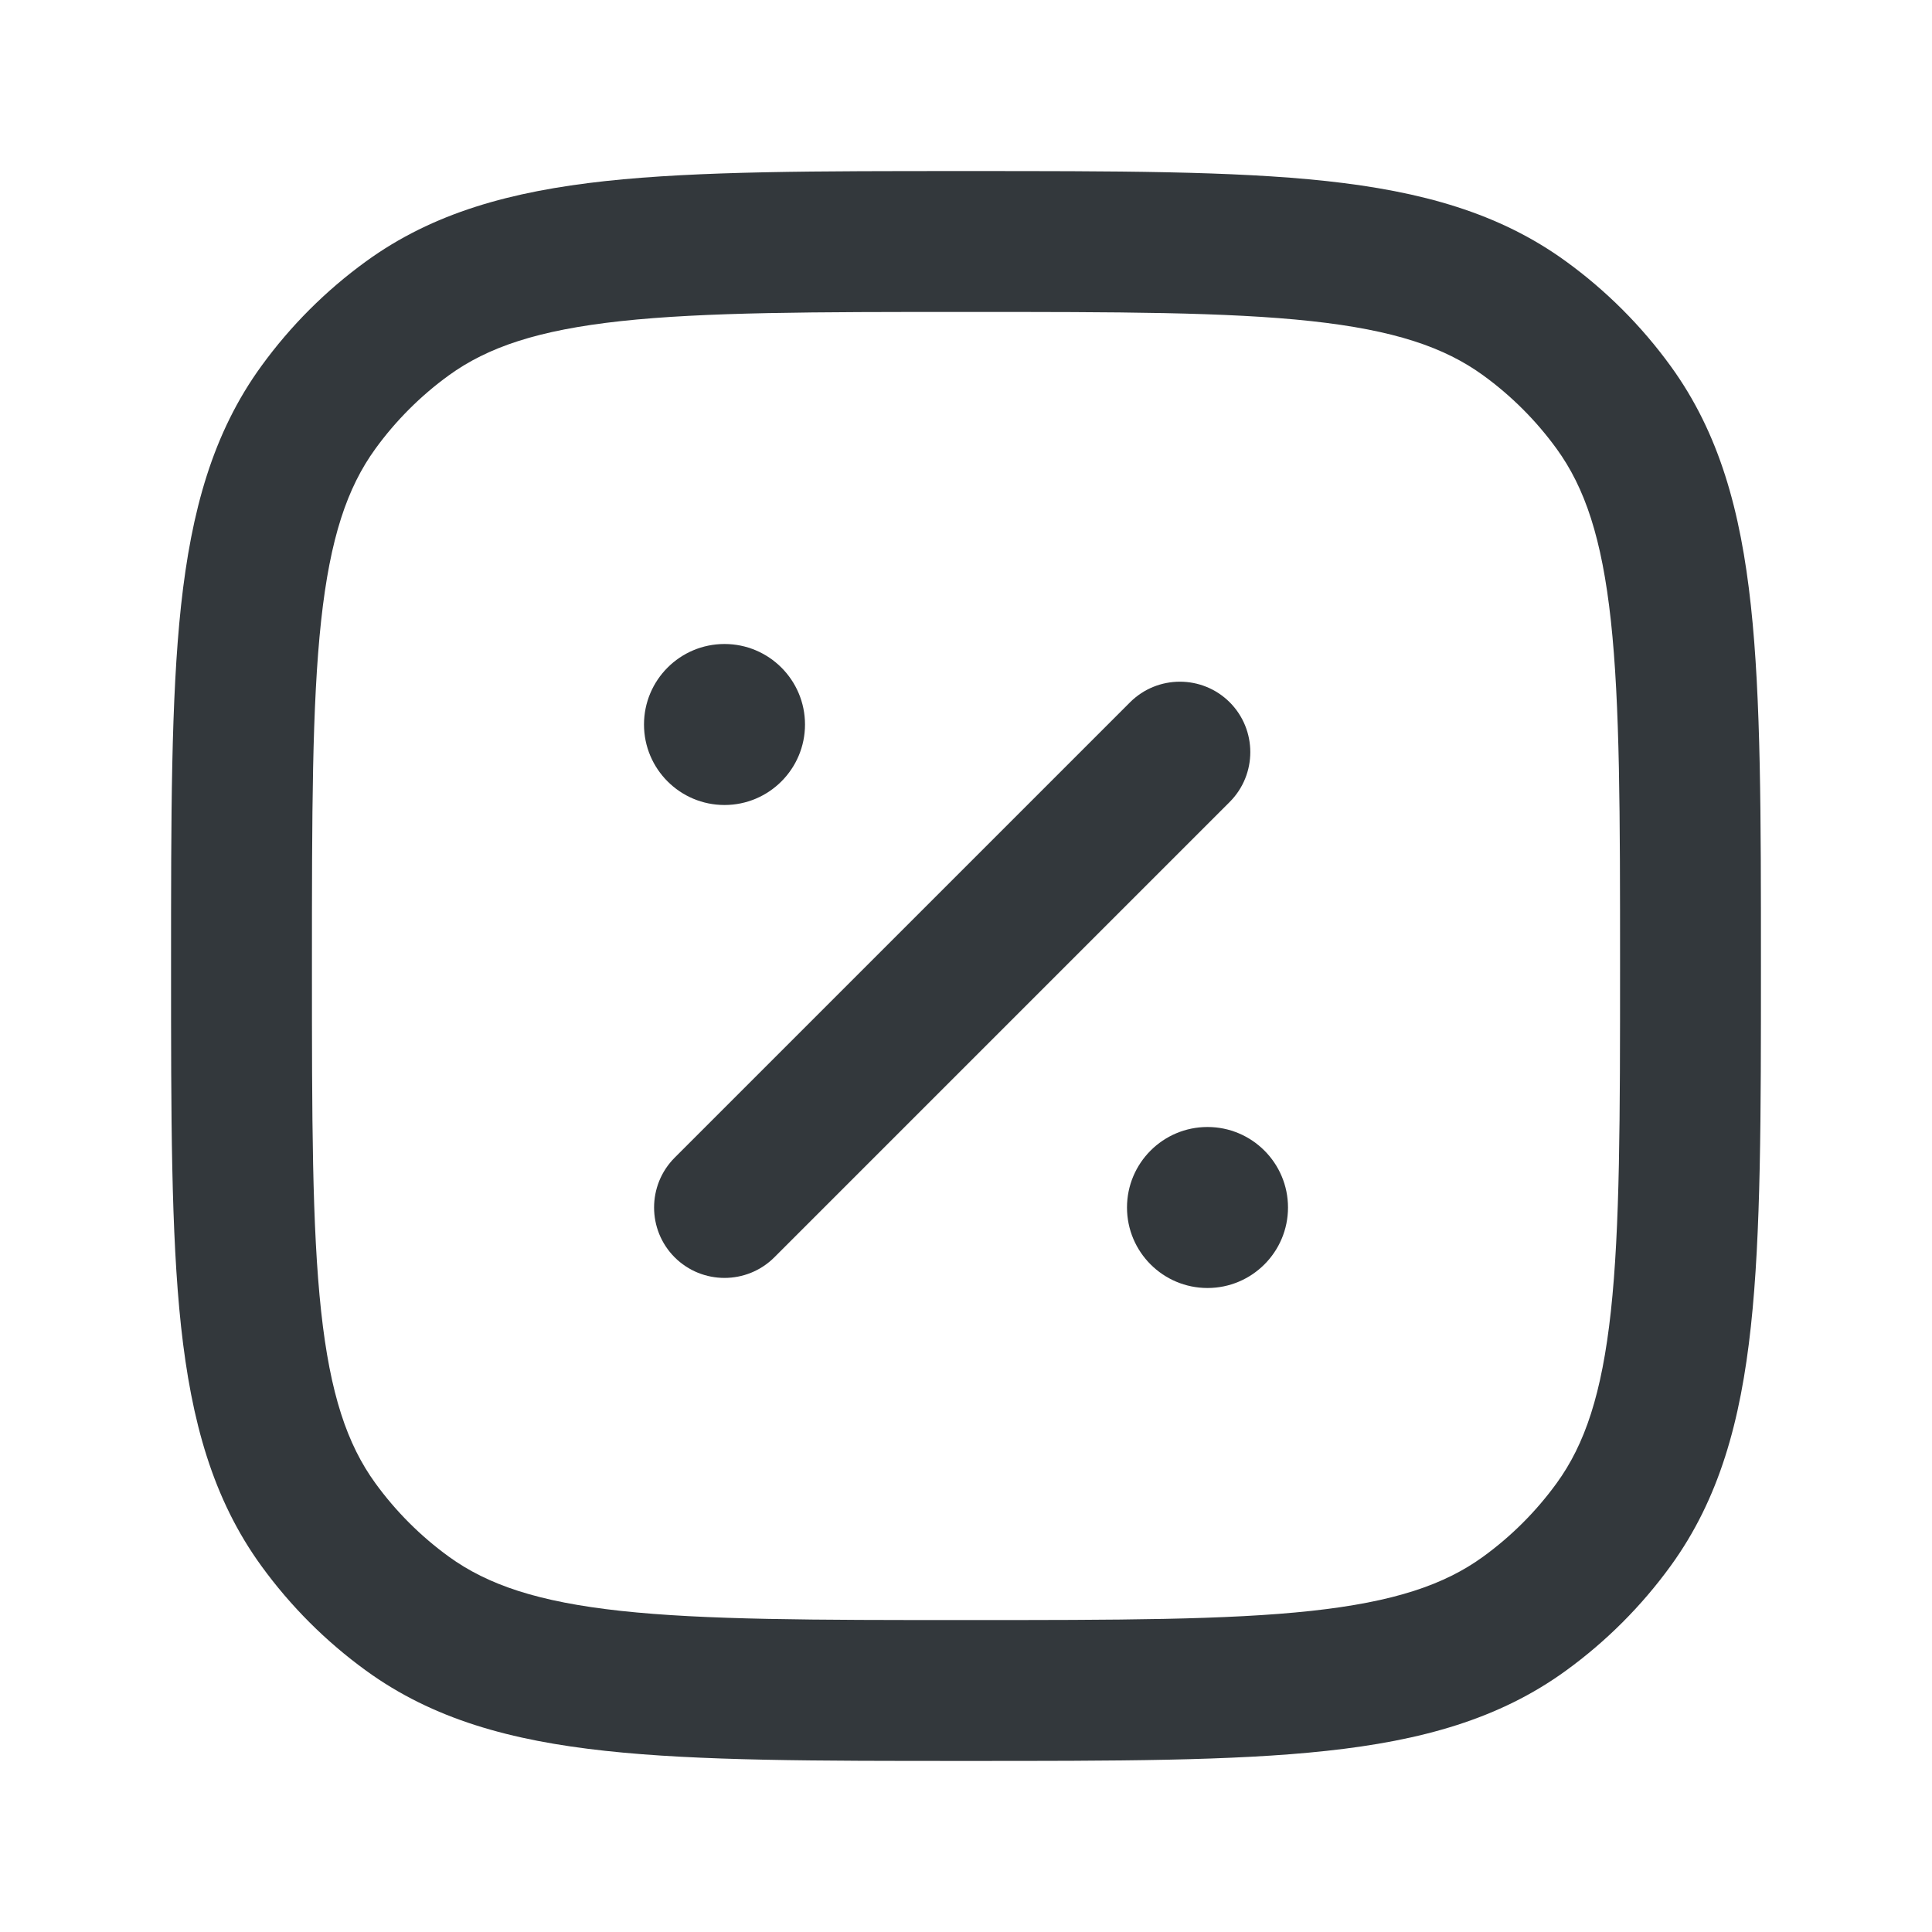
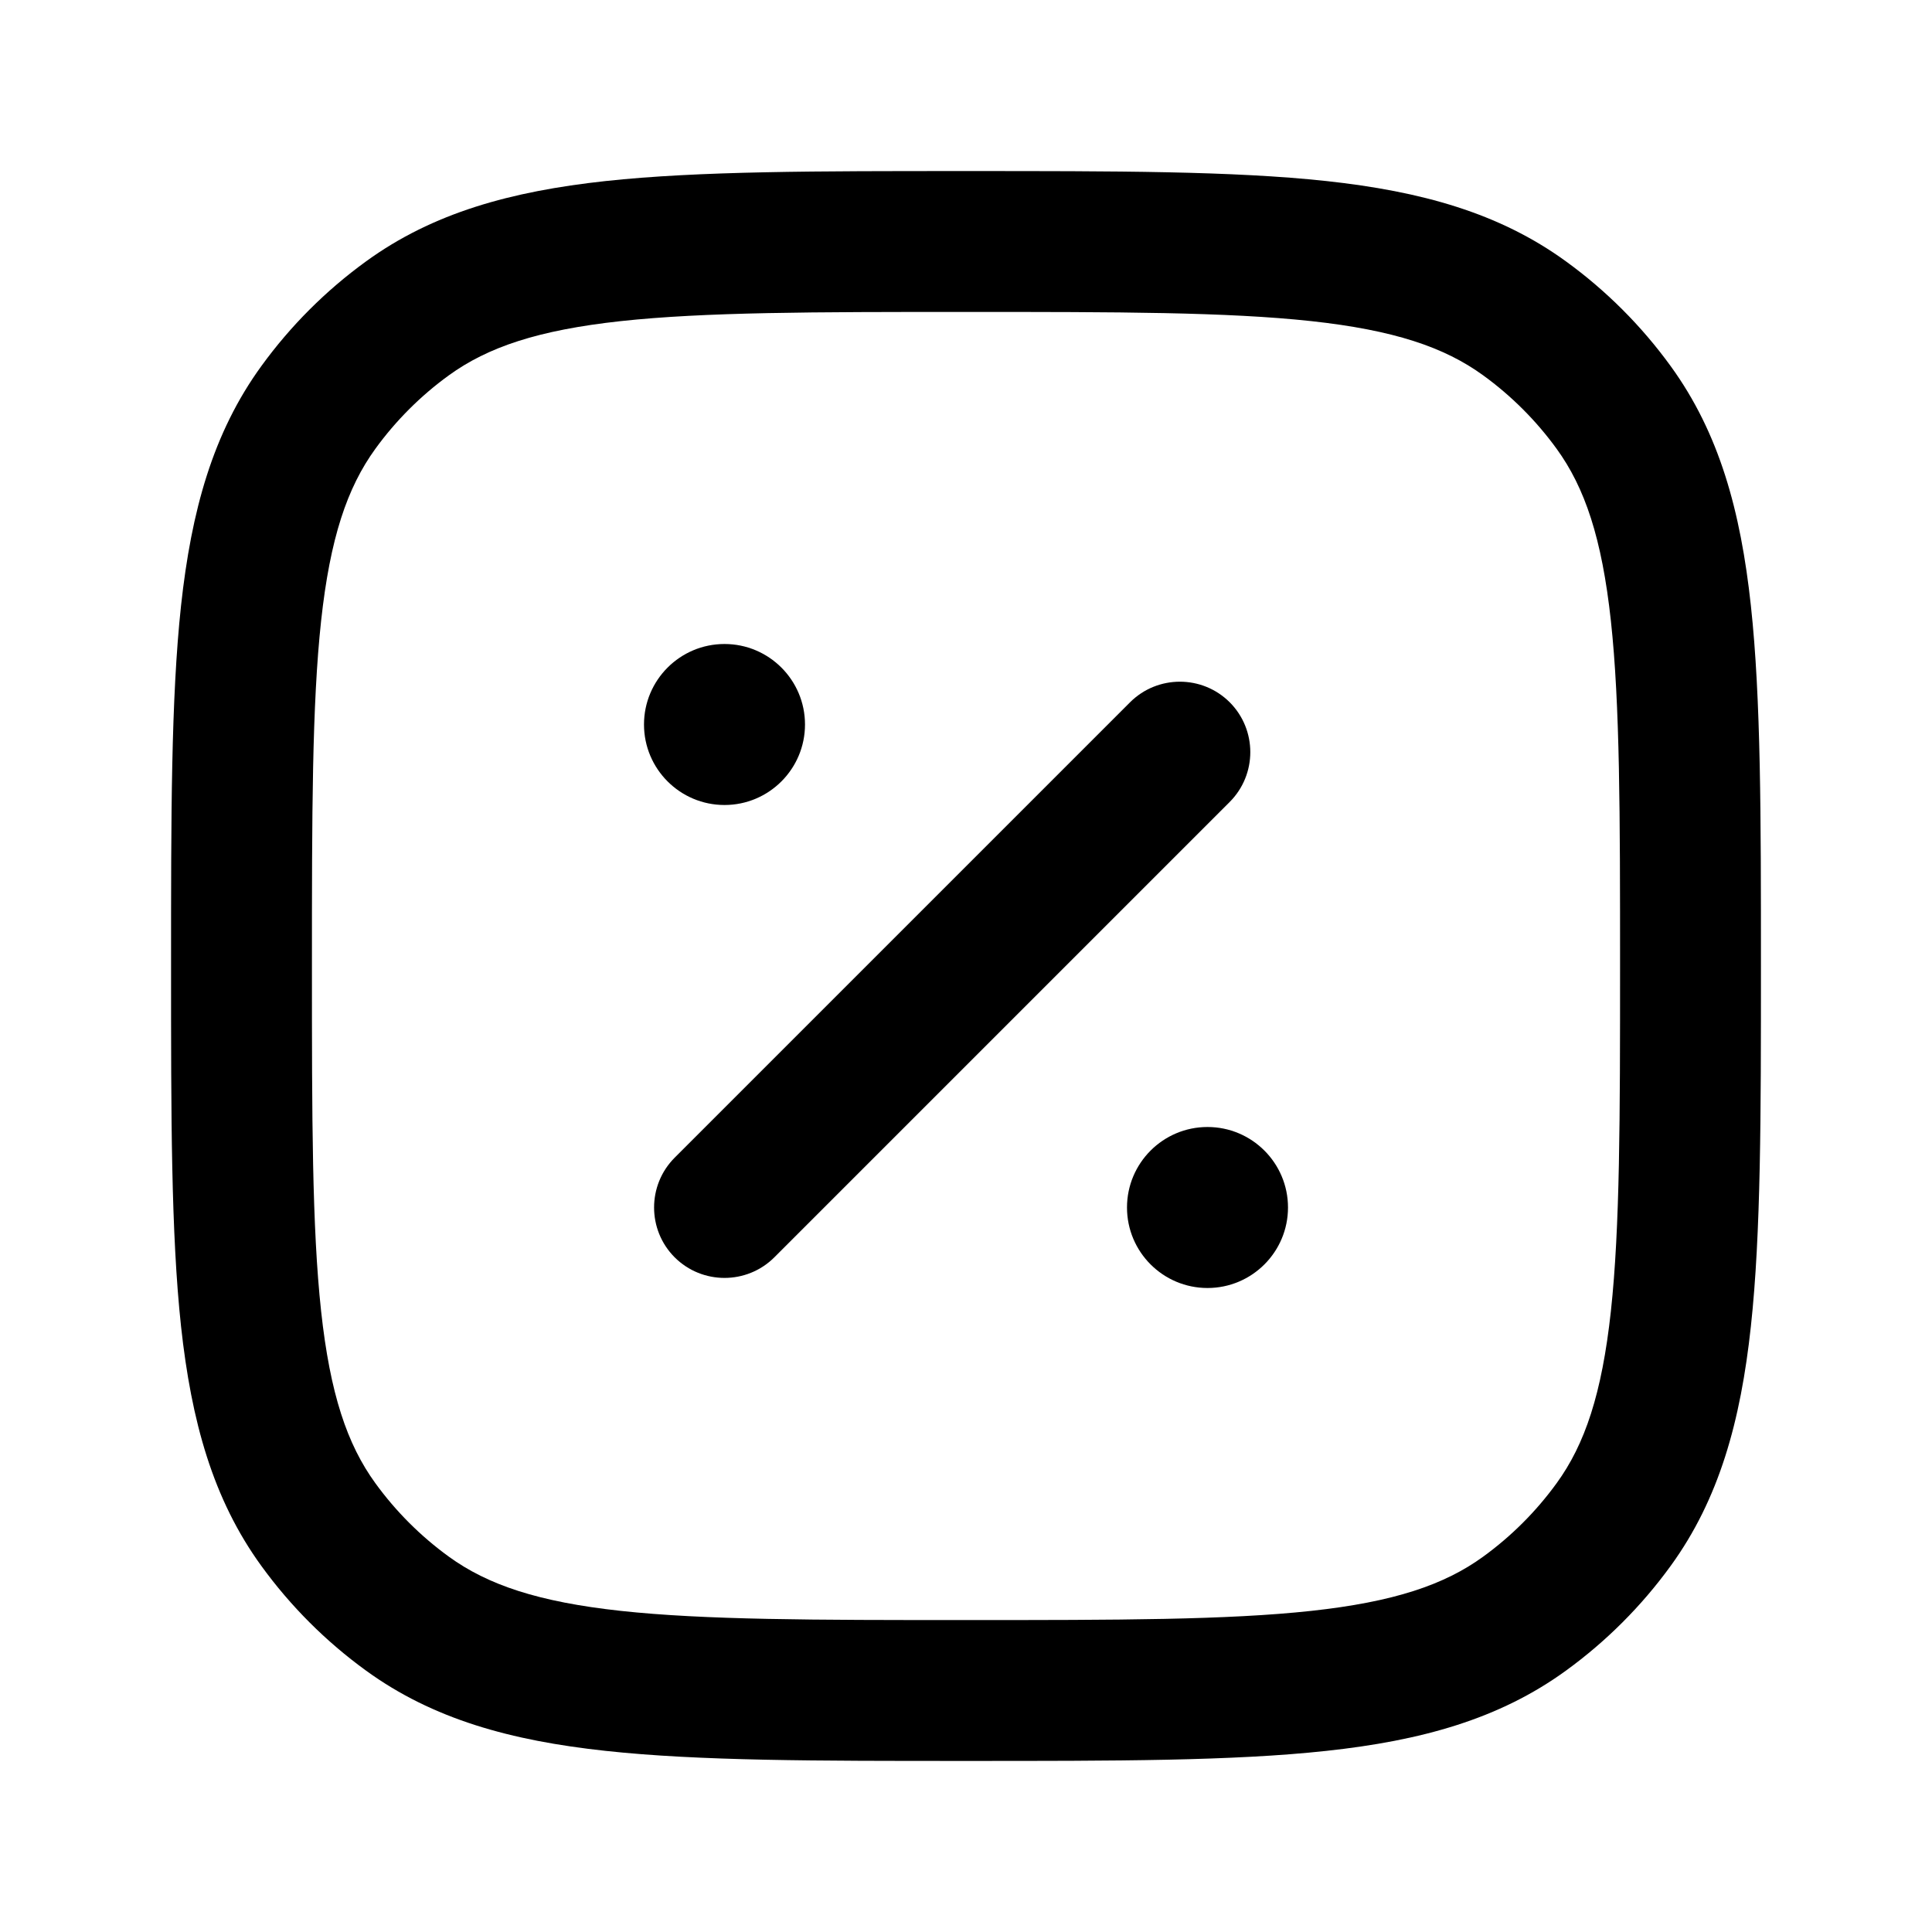
- <svg xmlns="http://www.w3.org/2000/svg" width="24" height="24" viewBox="0 0 24 24" fill="none">
-   <path d="M8 9C8 9.552 8.448 10 9 10C9.552 10 10 9.552 10 9C10 8.448 9.552 8 9 8C8.448 8 8 8.448 8 9Z" fill="#33383C" />
-   <path d="M14 15C14 15.552 14.448 16 15 16C15.552 16 16 15.552 16 15C16 14.448 15.552 14 15 14C14.448 14 14 14.448 14 15Z" fill="#33383C" />
-   <path d="M8.381 14.381C8.04 14.723 8.04 15.277 8.381 15.619C8.723 15.96 9.277 15.96 9.619 15.619L8.381 14.381ZM15.276 9.962C15.617 9.62 15.617 9.066 15.276 8.724C14.934 8.383 14.38 8.383 14.038 8.724L15.276 9.962ZM5.061 20.045L5.575 19.337L5.061 20.045ZM3.955 18.939L4.663 18.425L3.955 18.939ZM20.045 18.939L19.337 18.425L20.045 18.939ZM18.939 20.045L18.425 19.337L18.939 20.045ZM18.939 3.955L18.425 4.663L18.939 3.955ZM20.045 5.061L19.337 5.575L20.045 5.061ZM5.061 3.955L5.575 4.663L5.061 3.955ZM3.955 5.061L4.663 5.575L3.955 5.061ZM9.619 15.619L15.276 9.962L14.038 8.724L8.381 14.381L9.619 15.619ZM12 20.125C10.106 20.125 8.755 20.124 7.712 20.011C6.684 19.899 6.059 19.688 5.575 19.337L4.547 20.753C5.378 21.357 6.347 21.623 7.523 21.75C8.683 21.876 10.145 21.875 12 21.875V20.125ZM2.125 12C2.125 13.855 2.124 15.317 2.249 16.477C2.377 17.653 2.643 18.622 3.247 19.453L4.663 18.425C4.312 17.942 4.101 17.316 3.989 16.288C3.876 15.245 3.875 13.894 3.875 12H2.125ZM5.575 19.337C5.225 19.083 4.917 18.775 4.663 18.425L3.247 19.453C3.609 19.952 4.048 20.391 4.547 20.753L5.575 19.337ZM20.125 12C20.125 13.894 20.124 15.245 20.011 16.288C19.899 17.316 19.688 17.942 19.337 18.425L20.753 19.453C21.357 18.622 21.623 17.653 21.75 16.477C21.876 15.317 21.875 13.855 21.875 12H20.125ZM12 21.875C13.855 21.875 15.317 21.876 16.477 21.75C17.653 21.623 18.622 21.357 19.453 20.753L18.425 19.337C17.942 19.688 17.316 19.899 16.288 20.011C15.245 20.124 13.894 20.125 12 20.125V21.875ZM19.337 18.425C19.083 18.775 18.775 19.083 18.425 19.337L19.453 20.753C19.952 20.391 20.391 19.952 20.753 19.453L19.337 18.425ZM12 3.875C13.894 3.875 15.245 3.876 16.288 3.989C17.316 4.101 17.942 4.312 18.425 4.663L19.453 3.247C18.622 2.643 17.653 2.377 16.477 2.249C15.317 2.124 13.855 2.125 12 2.125V3.875ZM21.875 12C21.875 10.145 21.876 8.683 21.75 7.523C21.623 6.347 21.357 5.378 20.753 4.547L19.337 5.575C19.688 6.059 19.899 6.684 20.011 7.712C20.124 8.755 20.125 10.106 20.125 12H21.875ZM18.425 4.663C18.775 4.917 19.083 5.225 19.337 5.575L20.753 4.547C20.391 4.048 19.952 3.609 19.453 3.247L18.425 4.663ZM12 2.125C10.145 2.125 8.683 2.124 7.523 2.249C6.347 2.377 5.378 2.643 4.547 3.247L5.575 4.663C6.059 4.312 6.684 4.101 7.712 3.989C8.755 3.876 10.106 3.875 12 3.875V2.125ZM3.875 12C3.875 10.106 3.876 8.755 3.989 7.712C4.101 6.684 4.312 6.059 4.663 5.575L3.247 4.547C2.643 5.378 2.377 6.347 2.249 7.523C2.124 8.683 2.125 10.145 2.125 12H3.875ZM4.547 3.247C4.048 3.609 3.609 4.048 3.247 4.547L4.663 5.575C4.917 5.225 5.225 4.917 5.575 4.663L4.547 3.247Z" fill="#33383C" />
+ <svg xmlns="http://www.w3.org/2000/svg" viewBox="0 0 24 24" fill="none">
+   <path d="M8 9C8 9.552 8.448 10 9 10C9.552 10 10 9.552 10 9C10 8.448 9.552 8 9 8C8.448 8 8 8.448 8 9Z" fill="currentColor" />
+   <path d="M14 15C14 15.552 14.448 16 15 16C15.552 16 16 15.552 16 15C16 14.448 15.552 14 15 14C14.448 14 14 14.448 14 15Z" fill="currentColor" />
+   <path d="M8.381 14.381C8.04 14.723 8.04 15.277 8.381 15.619C8.723 15.96 9.277 15.96 9.619 15.619L8.381 14.381ZM15.276 9.962C15.617 9.62 15.617 9.066 15.276 8.724C14.934 8.383 14.38 8.383 14.038 8.724L15.276 9.962ZM5.061 20.045L5.575 19.337L5.061 20.045ZM3.955 18.939L4.663 18.425L3.955 18.939ZM20.045 18.939L19.337 18.425L20.045 18.939ZM18.939 20.045L18.425 19.337L18.939 20.045ZM18.939 3.955L18.425 4.663L18.939 3.955ZM20.045 5.061L19.337 5.575L20.045 5.061ZM5.061 3.955L5.575 4.663L5.061 3.955ZM3.955 5.061L4.663 5.575L3.955 5.061ZM9.619 15.619L15.276 9.962L14.038 8.724L8.381 14.381L9.619 15.619ZM12 20.125C10.106 20.125 8.755 20.124 7.712 20.011C6.684 19.899 6.059 19.688 5.575 19.337L4.547 20.753C5.378 21.357 6.347 21.623 7.523 21.75C8.683 21.876 10.145 21.875 12 21.875V20.125ZM2.125 12C2.125 13.855 2.124 15.317 2.249 16.477C2.377 17.653 2.643 18.622 3.247 19.453L4.663 18.425C4.312 17.942 4.101 17.316 3.989 16.288C3.876 15.245 3.875 13.894 3.875 12H2.125ZM5.575 19.337C5.225 19.083 4.917 18.775 4.663 18.425L3.247 19.453C3.609 19.952 4.048 20.391 4.547 20.753L5.575 19.337ZM20.125 12C20.125 13.894 20.124 15.245 20.011 16.288C19.899 17.316 19.688 17.942 19.337 18.425L20.753 19.453C21.357 18.622 21.623 17.653 21.75 16.477C21.876 15.317 21.875 13.855 21.875 12H20.125ZM12 21.875C13.855 21.875 15.317 21.876 16.477 21.75C17.653 21.623 18.622 21.357 19.453 20.753L18.425 19.337C17.942 19.688 17.316 19.899 16.288 20.011C15.245 20.124 13.894 20.125 12 20.125V21.875ZM19.337 18.425C19.083 18.775 18.775 19.083 18.425 19.337L19.453 20.753C19.952 20.391 20.391 19.952 20.753 19.453L19.337 18.425ZM12 3.875C13.894 3.875 15.245 3.876 16.288 3.989C17.316 4.101 17.942 4.312 18.425 4.663L19.453 3.247C18.622 2.643 17.653 2.377 16.477 2.249C15.317 2.124 13.855 2.125 12 2.125V3.875ZM21.875 12C21.875 10.145 21.876 8.683 21.75 7.523C21.623 6.347 21.357 5.378 20.753 4.547L19.337 5.575C19.688 6.059 19.899 6.684 20.011 7.712C20.124 8.755 20.125 10.106 20.125 12H21.875ZM18.425 4.663C18.775 4.917 19.083 5.225 19.337 5.575L20.753 4.547C20.391 4.048 19.952 3.609 19.453 3.247L18.425 4.663ZM12 2.125C10.145 2.125 8.683 2.124 7.523 2.249C6.347 2.377 5.378 2.643 4.547 3.247L5.575 4.663C6.059 4.312 6.684 4.101 7.712 3.989C8.755 3.876 10.106 3.875 12 3.875V2.125ZM3.875 12C3.875 10.106 3.876 8.755 3.989 7.712C4.101 6.684 4.312 6.059 4.663 5.575L3.247 4.547C2.643 5.378 2.377 6.347 2.249 7.523C2.124 8.683 2.125 10.145 2.125 12H3.875ZM4.547 3.247C4.048 3.609 3.609 4.048 3.247 4.547L4.663 5.575C4.917 5.225 5.225 4.917 5.575 4.663L4.547 3.247Z" fill="currentColor" />
</svg>
